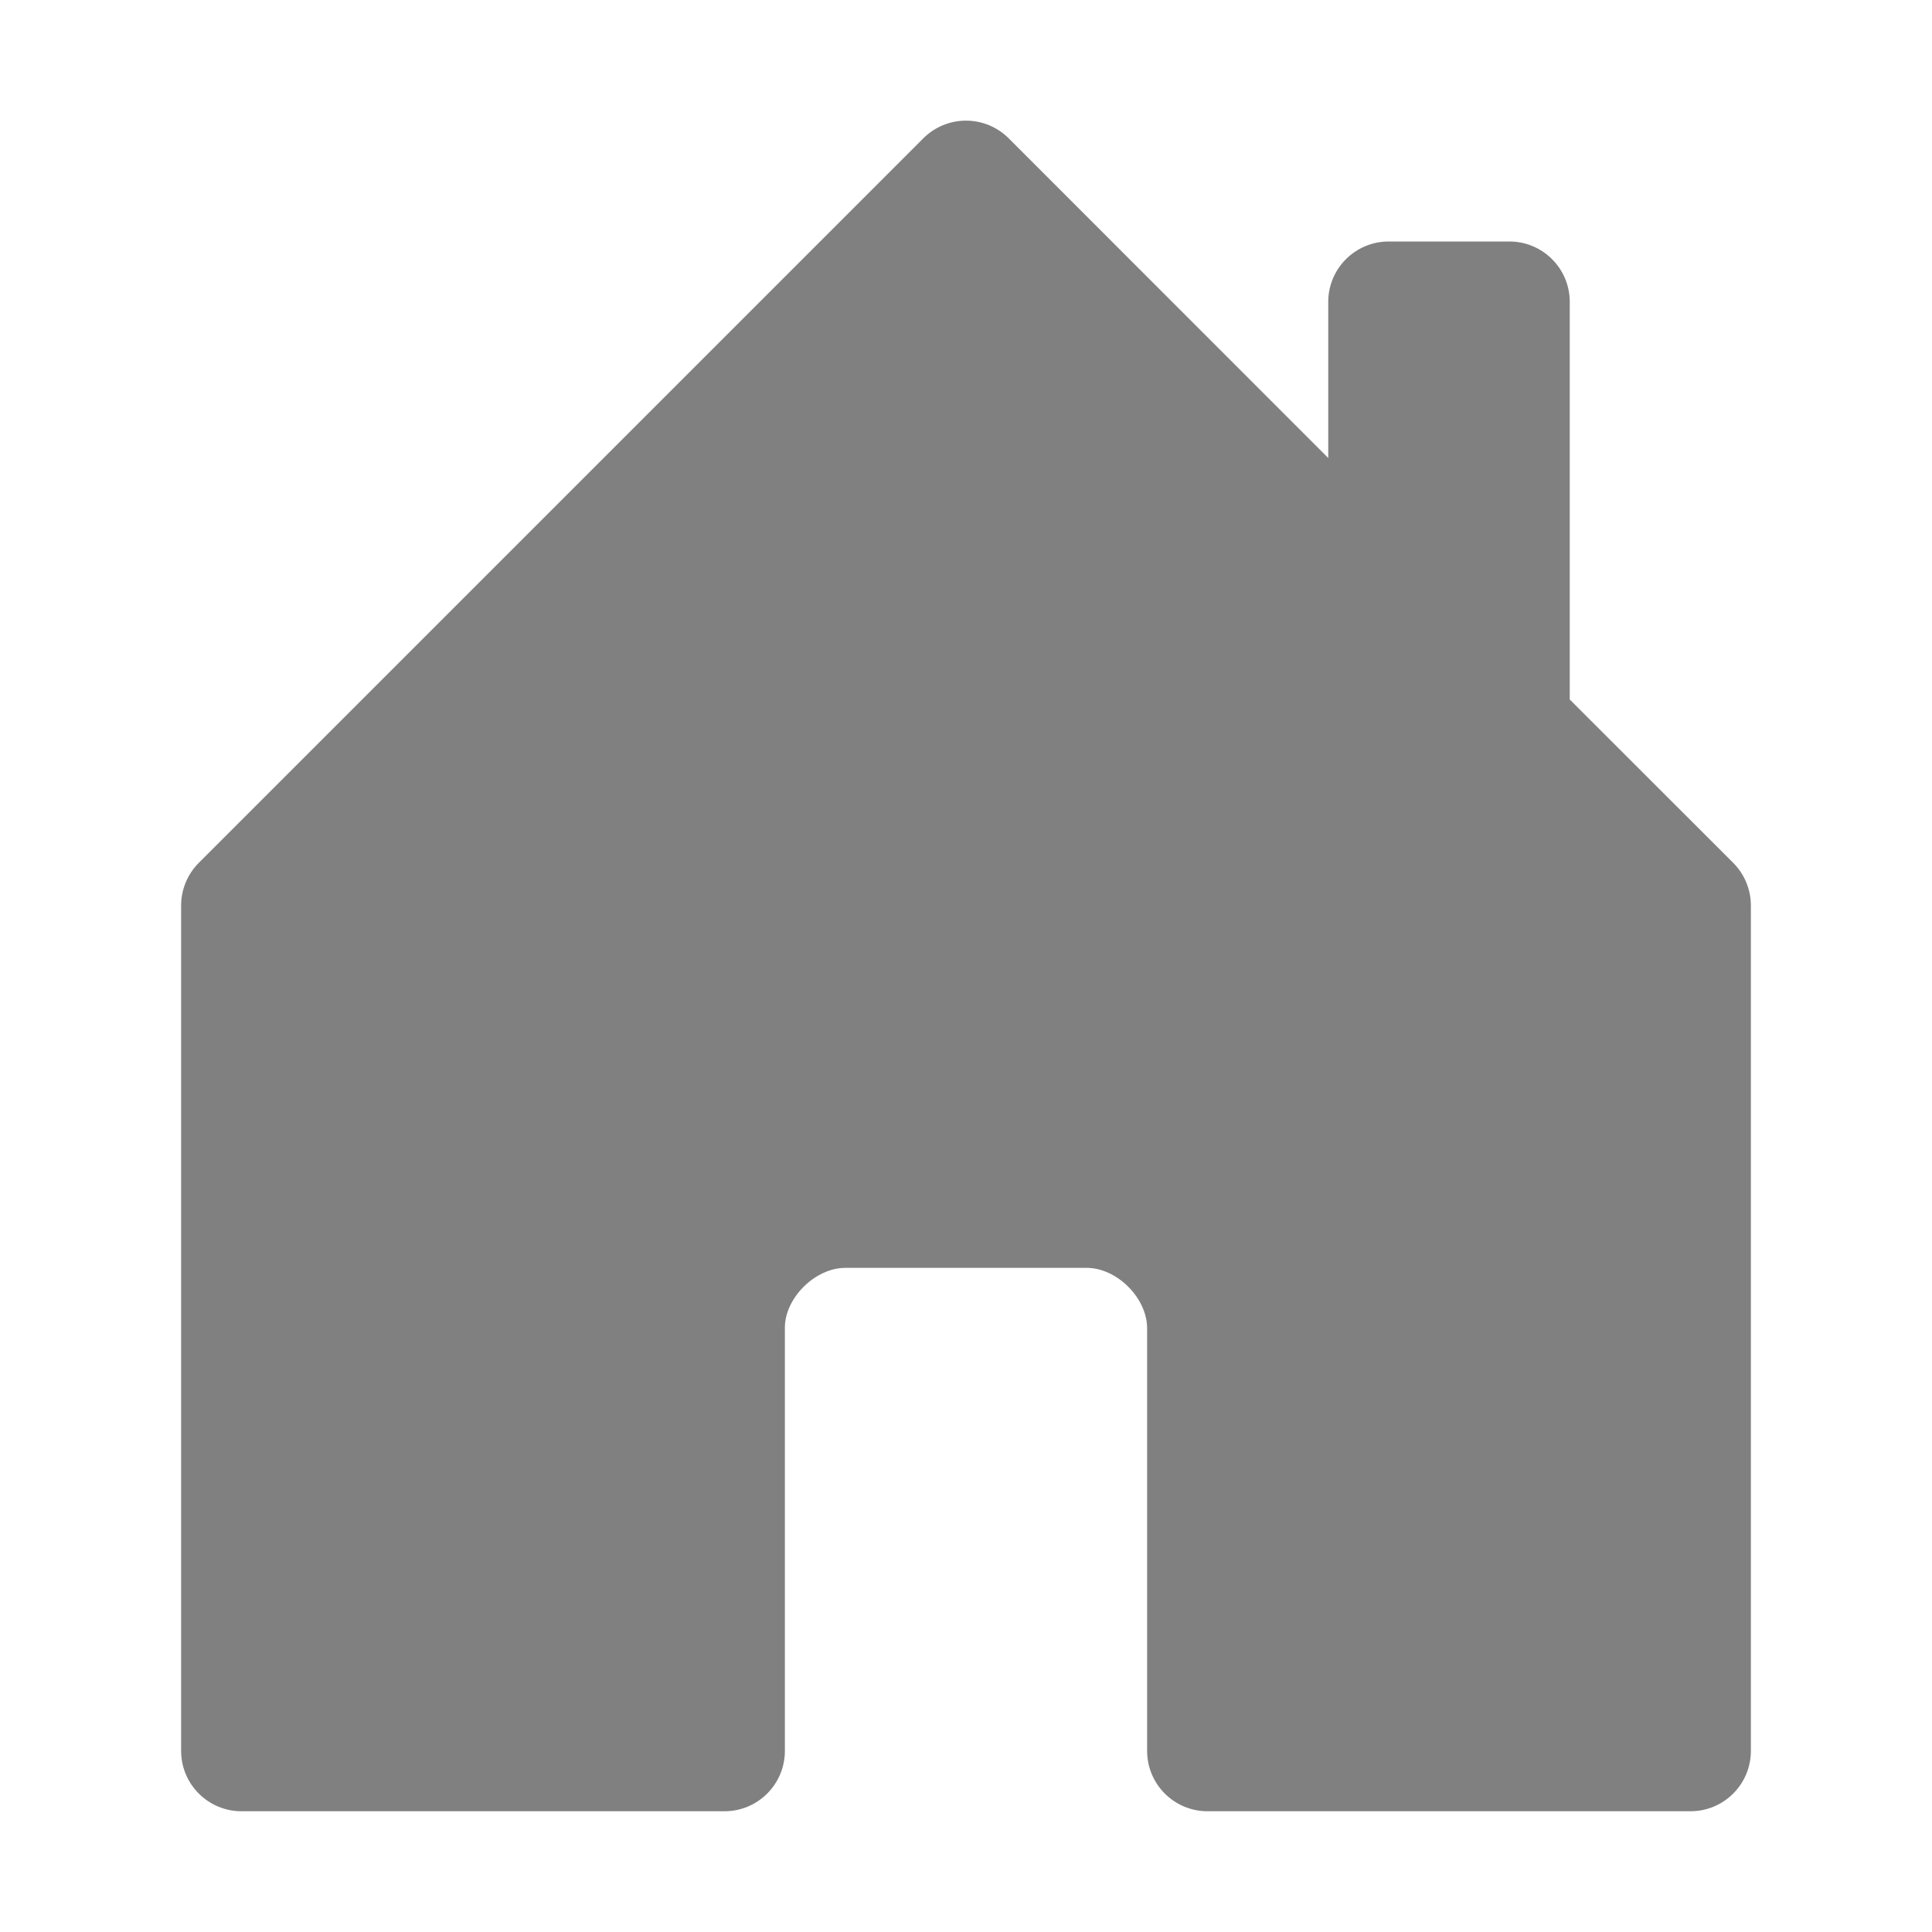
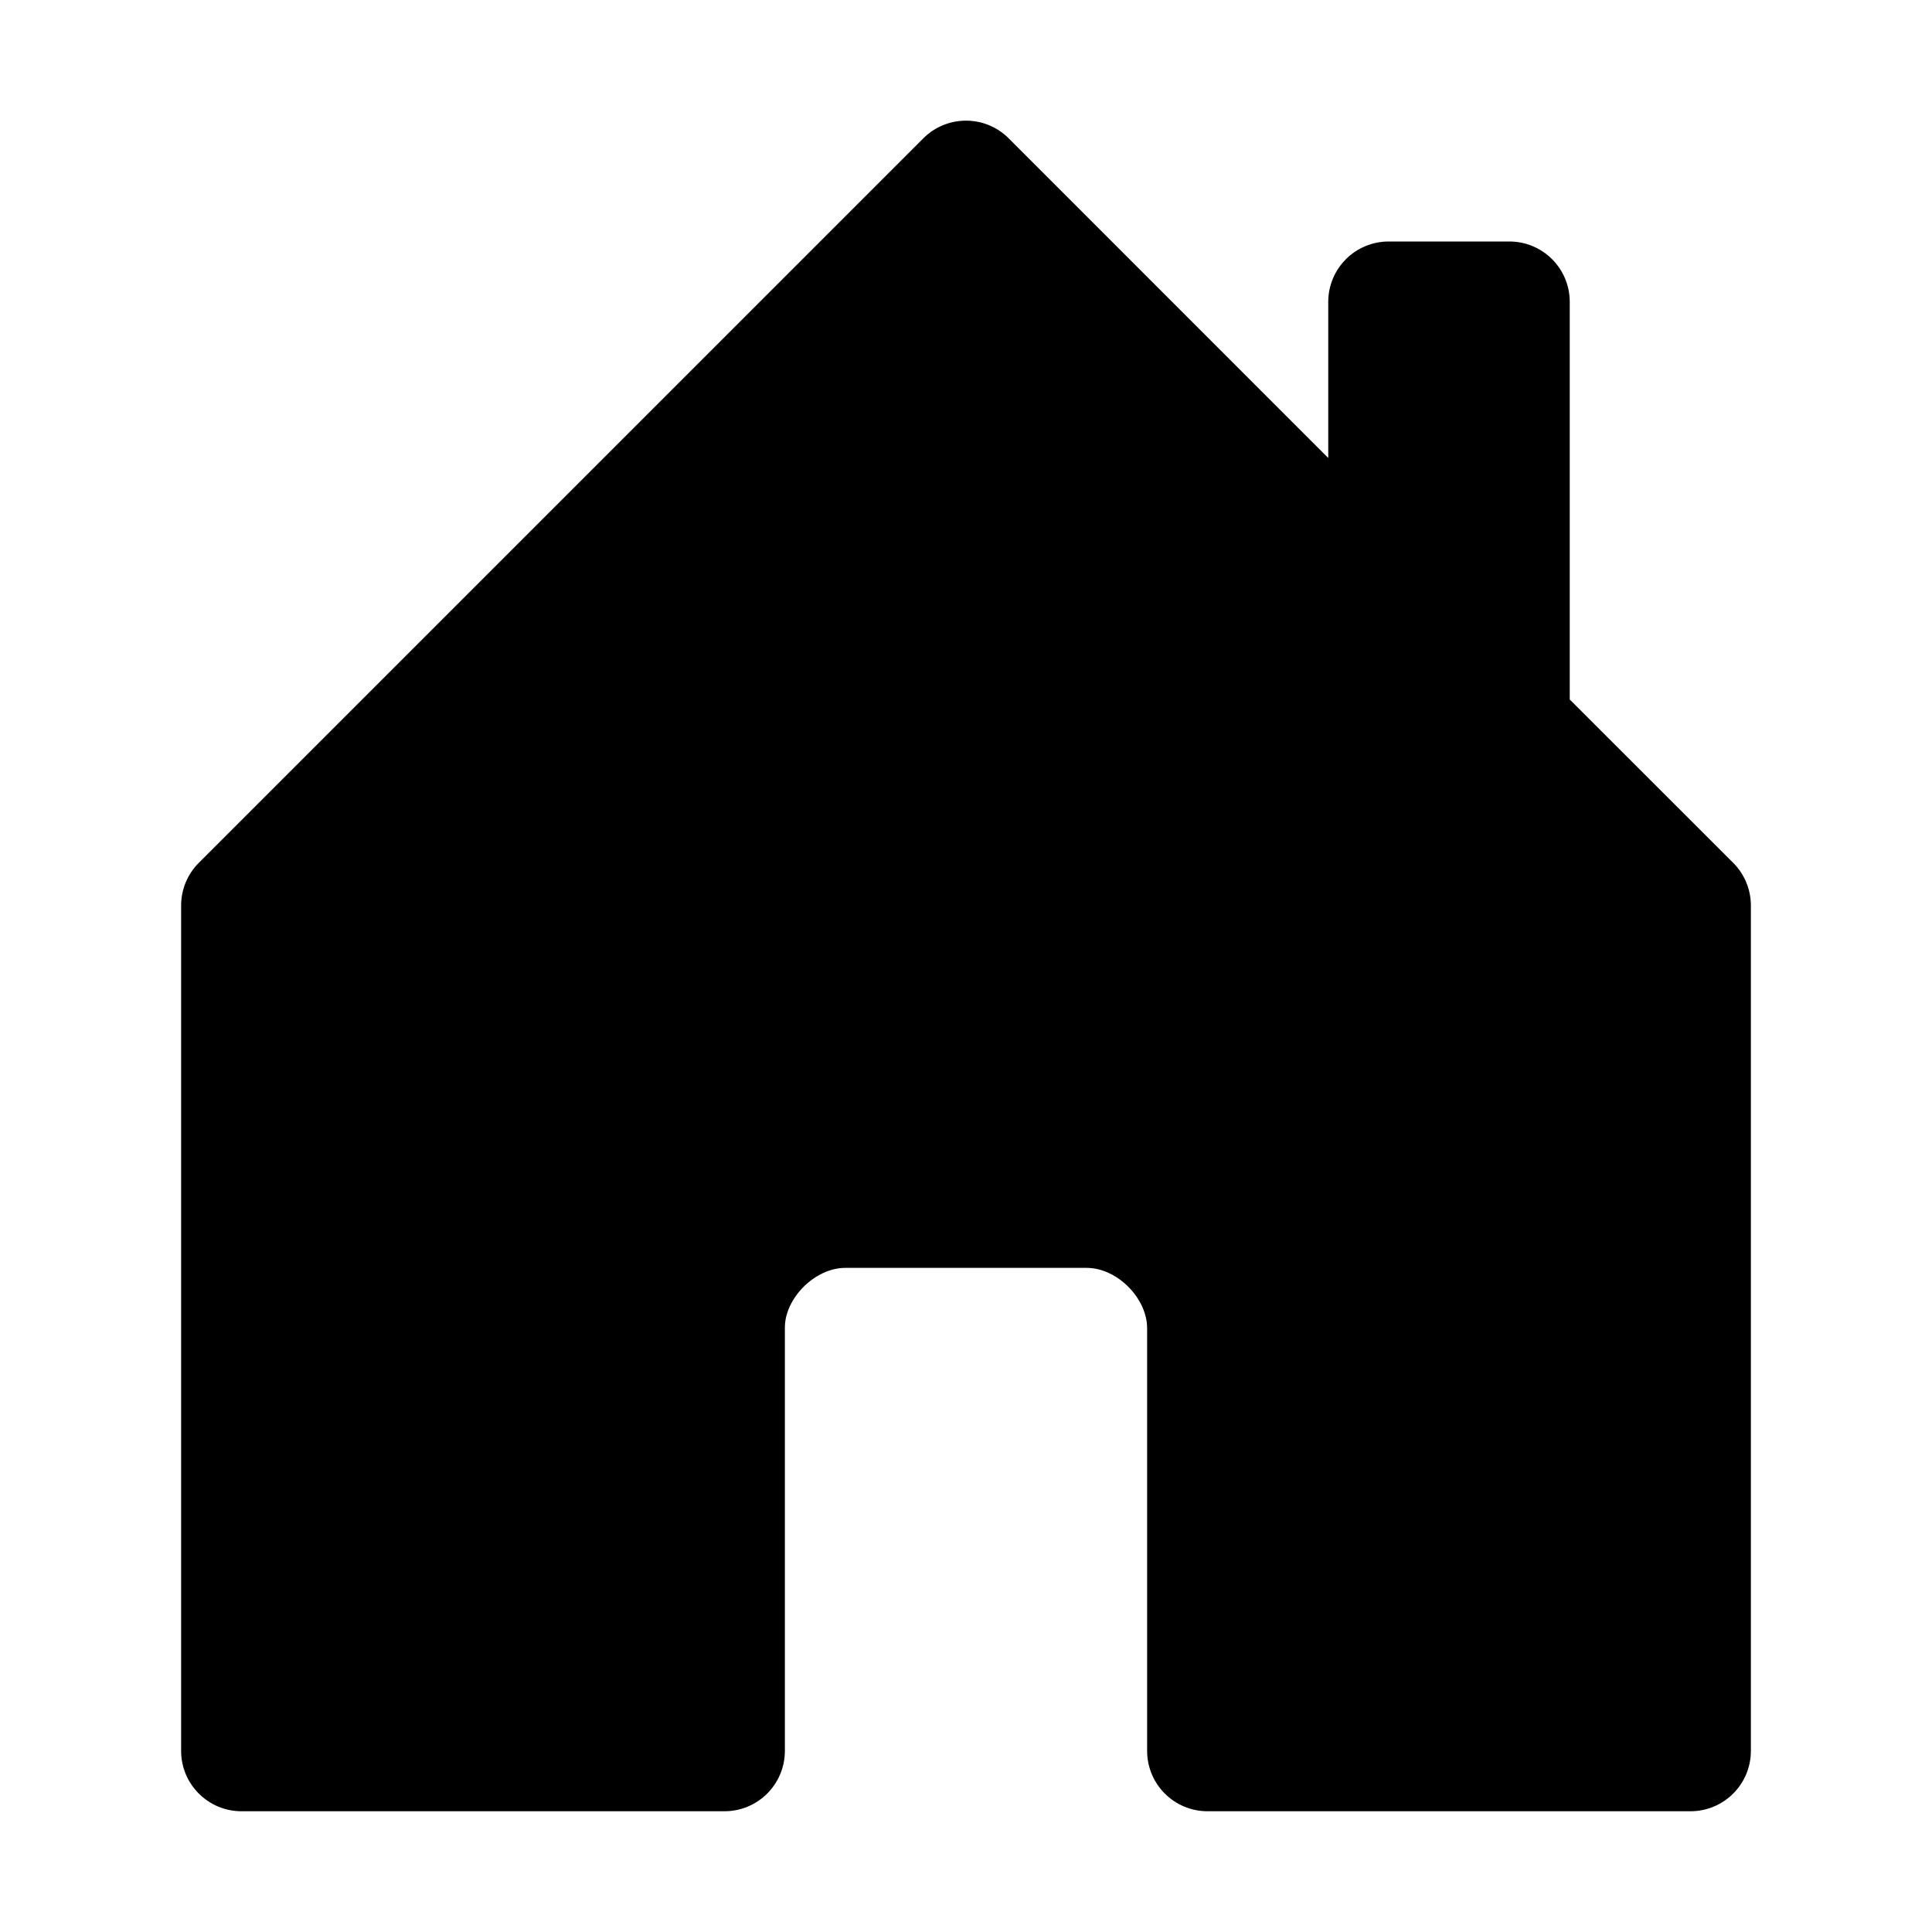
- <svg xmlns="http://www.w3.org/2000/svg" width="16" height="16" fill="gray" class="bi bi-house-door-fill" viewBox="0 0 16 16">
+ <svg xmlns="http://www.w3.org/2000/svg" width="16" height="16" fill="black" class="bi bi-house-door-fill" viewBox="0 0 16 16">
  <path d="M6.5 14.5v-3.505c0-.245.25-.495.5-.495h2c.25 0 .5.25.5.5v3.5a.5.5 0 0 0 .5.5h4a.5.5 0 0 0 .5-.5v-7a.5.5 0 0 0-.146-.354L13 5.793V2.5a.5.5 0 0 0-.5-.5h-1a.5.5 0 0 0-.5.5v1.293L8.354 1.146a.5.5 0 0 0-.708 0l-6 6A.5.5 0 0 0 1.5 7.5v7a.5.5 0 0 0 .5.5h4a.5.5 0 0 0 .5-.5" />
</svg>
